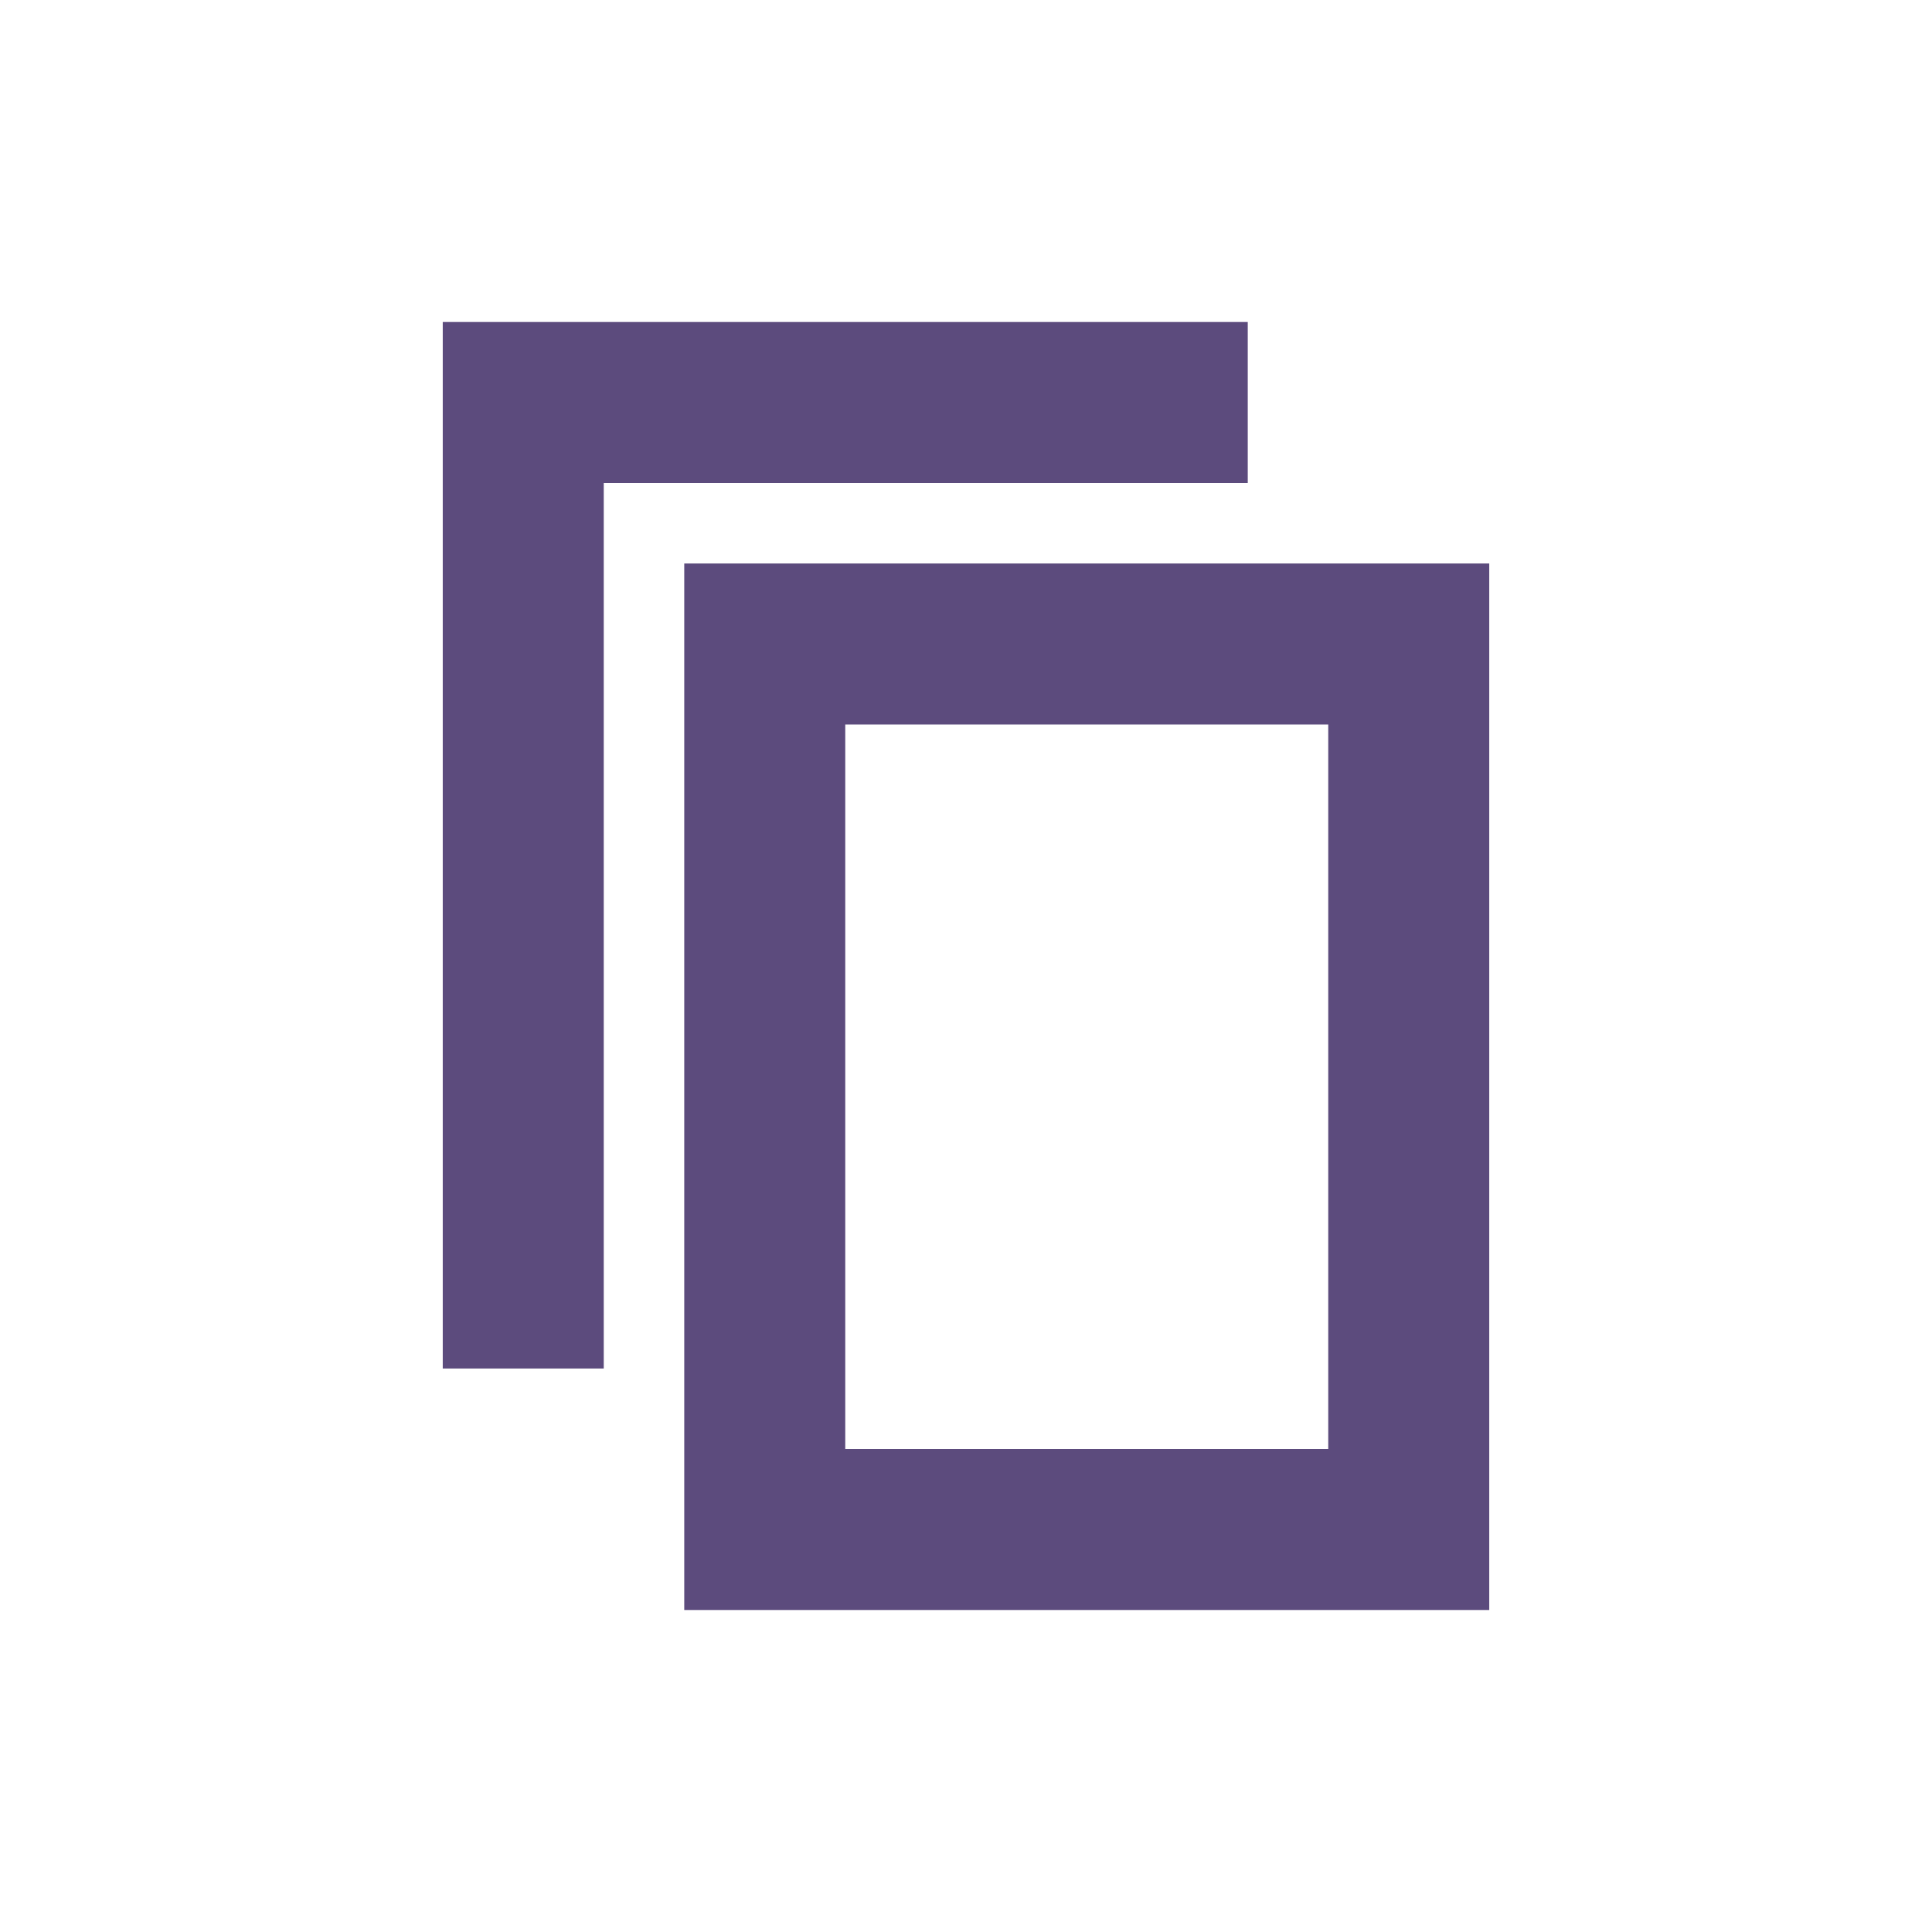
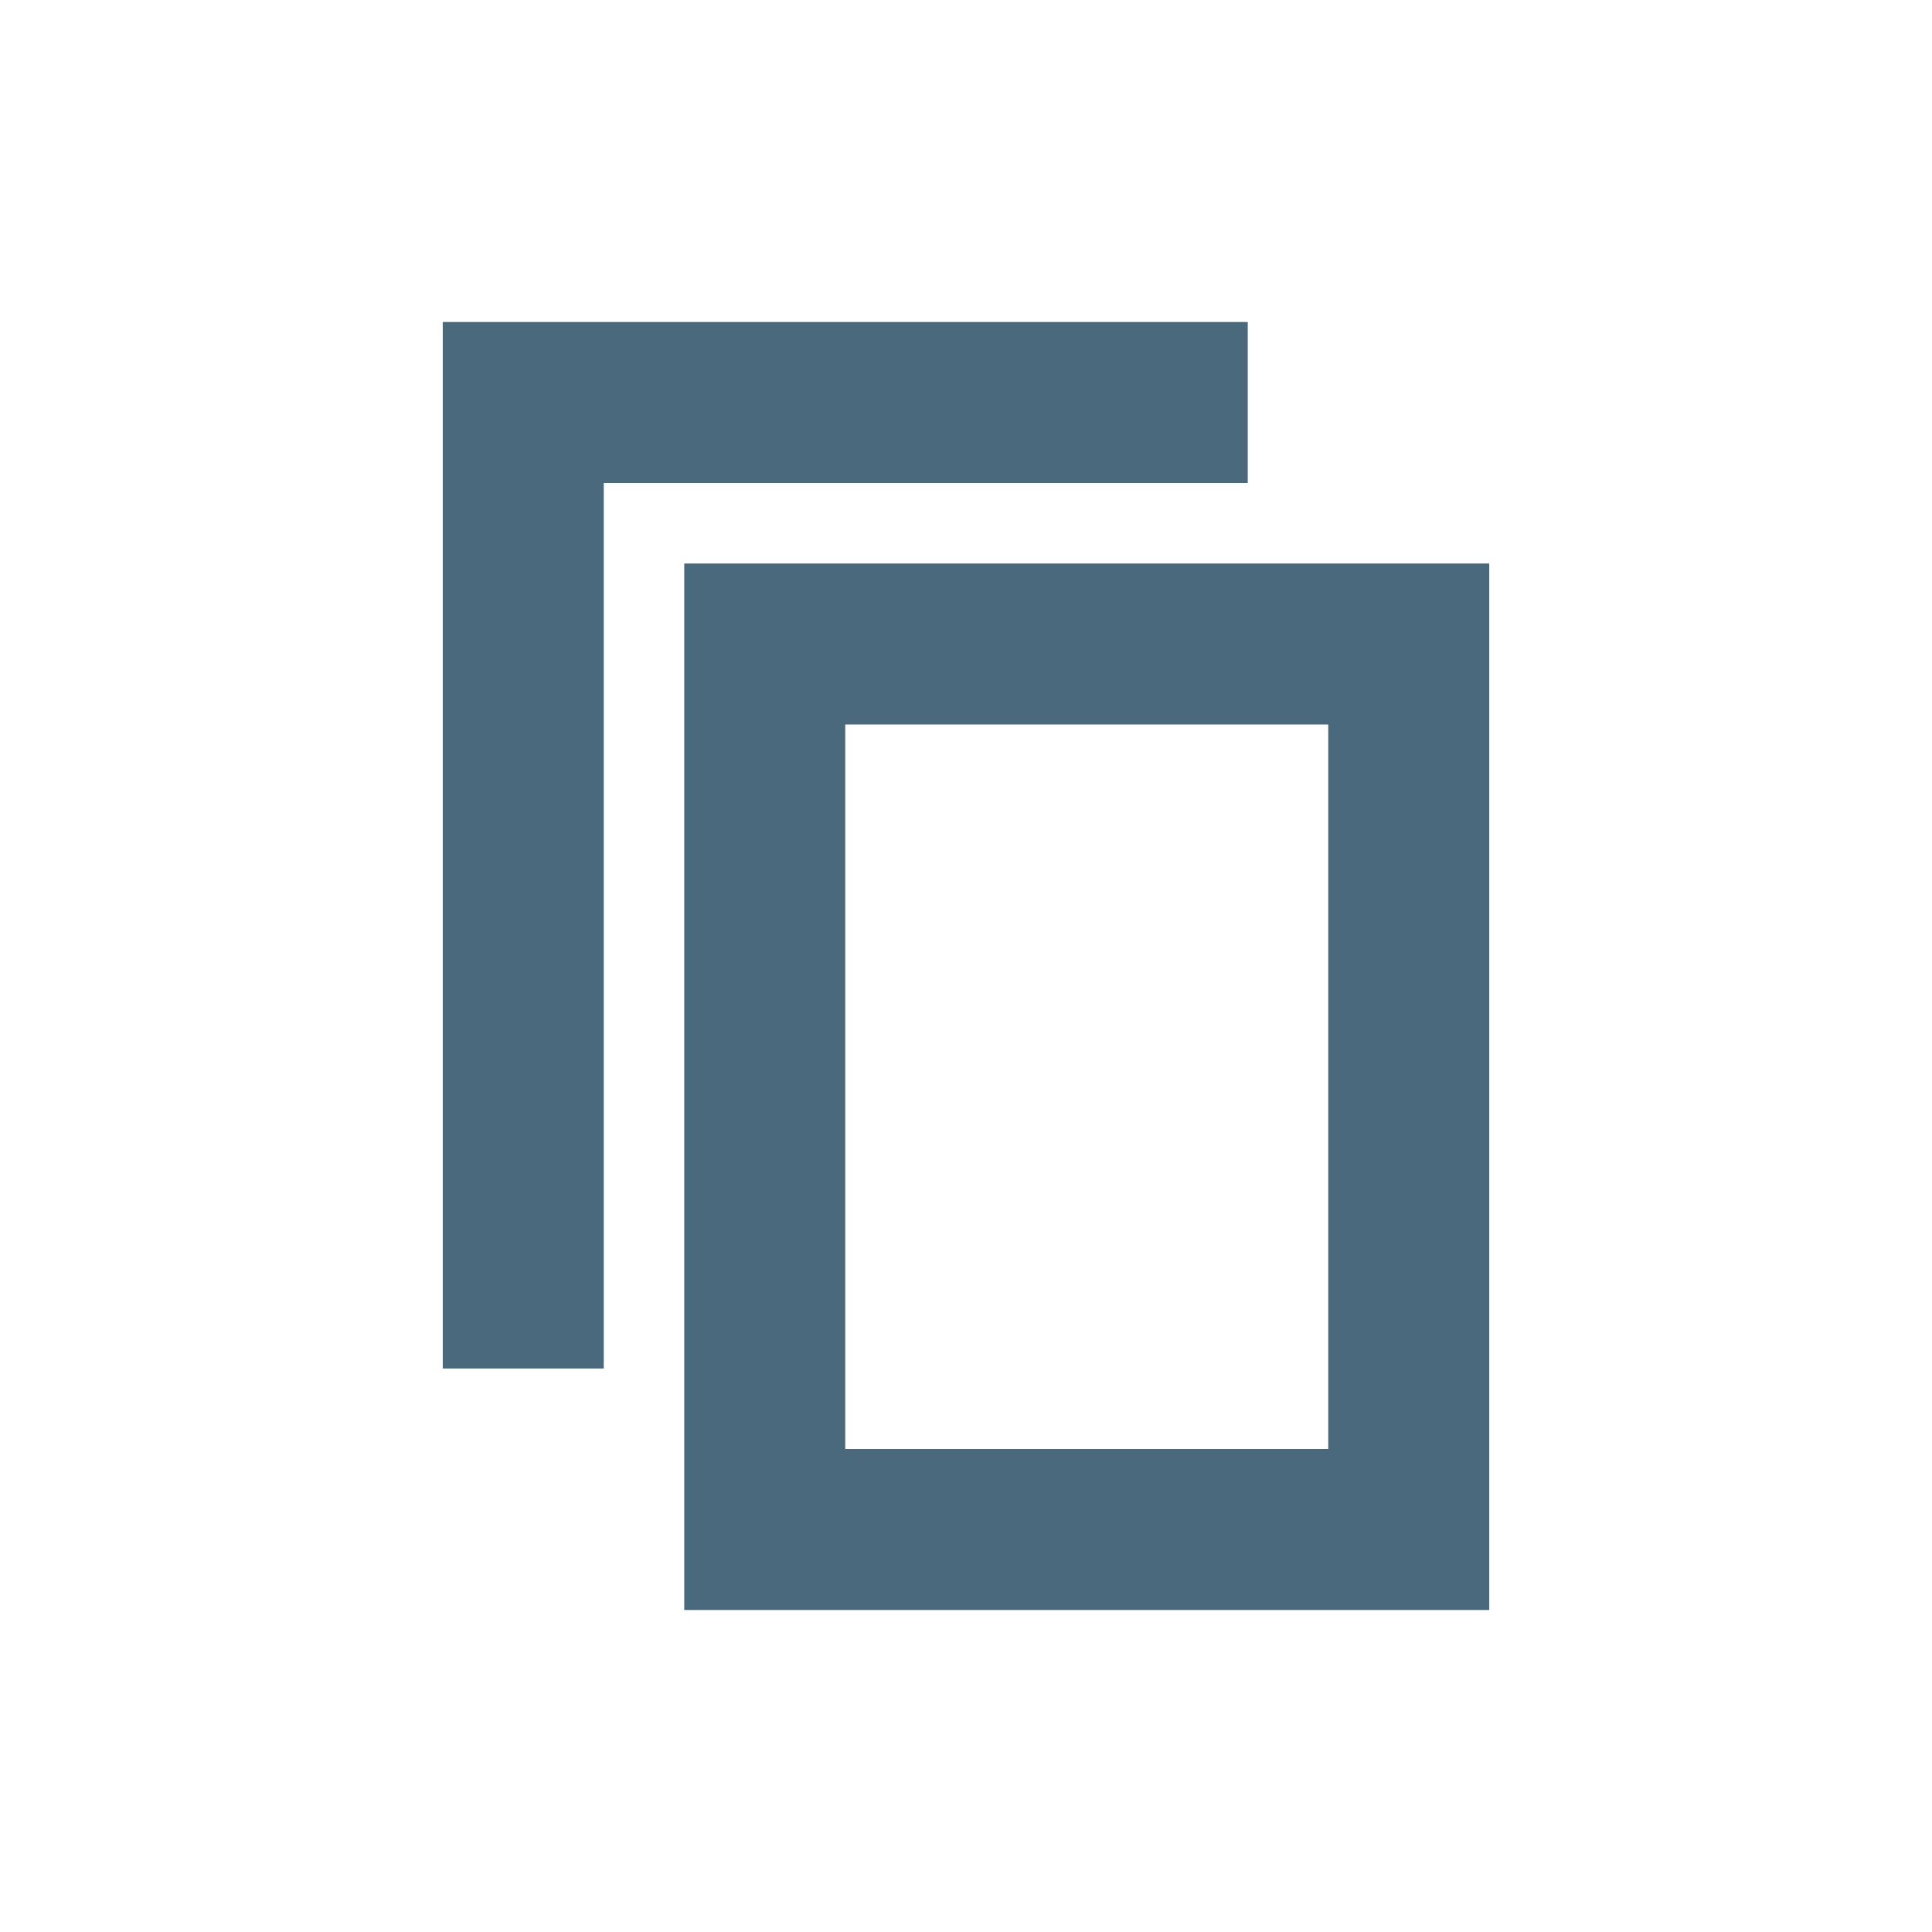
<svg xmlns="http://www.w3.org/2000/svg" width="24px" height="24px" viewBox="0 0 24 24" version="1.1">
  <g id="Artboard" stroke="none" stroke-width="1" fill="none" fill-rule="evenodd">
    <g id="ic-copy" transform="translate(2, 2)">
-       <g id="Group_8993" transform="translate(3, 2)" fill="#5C4B7D" fill-rule="nonzero">
+       <g id="Group_8993" transform="translate(3, 2)" fill="#4b697d" fill-rule="nonzero">
        <polygon id="Path_18959" points="2.5 13 0.5 13 0.5 0 10.5 0 10.5 2 2.5 2" />
      </g>
      <polygon id="Rectangle_4640" points="0 0 20 0 20 20 0 20" />
-       <g id="Group_8994" transform="translate(6, 5)" fill="#5C4B7D" fill-rule="nonzero">
+       <g id="Group_8994" transform="translate(6, 5)" fill="#4b697d" fill-rule="nonzero">
        <path d="M10.5,13 L0.5,13 L0.5,0 L10.5,0 L10.5,13 Z M2.5,11 L8.5,11 L8.5,2 L2.5,2 L2.5,11 Z" id="Path_18960" />
      </g>
    </g>
  </g>
</svg>
